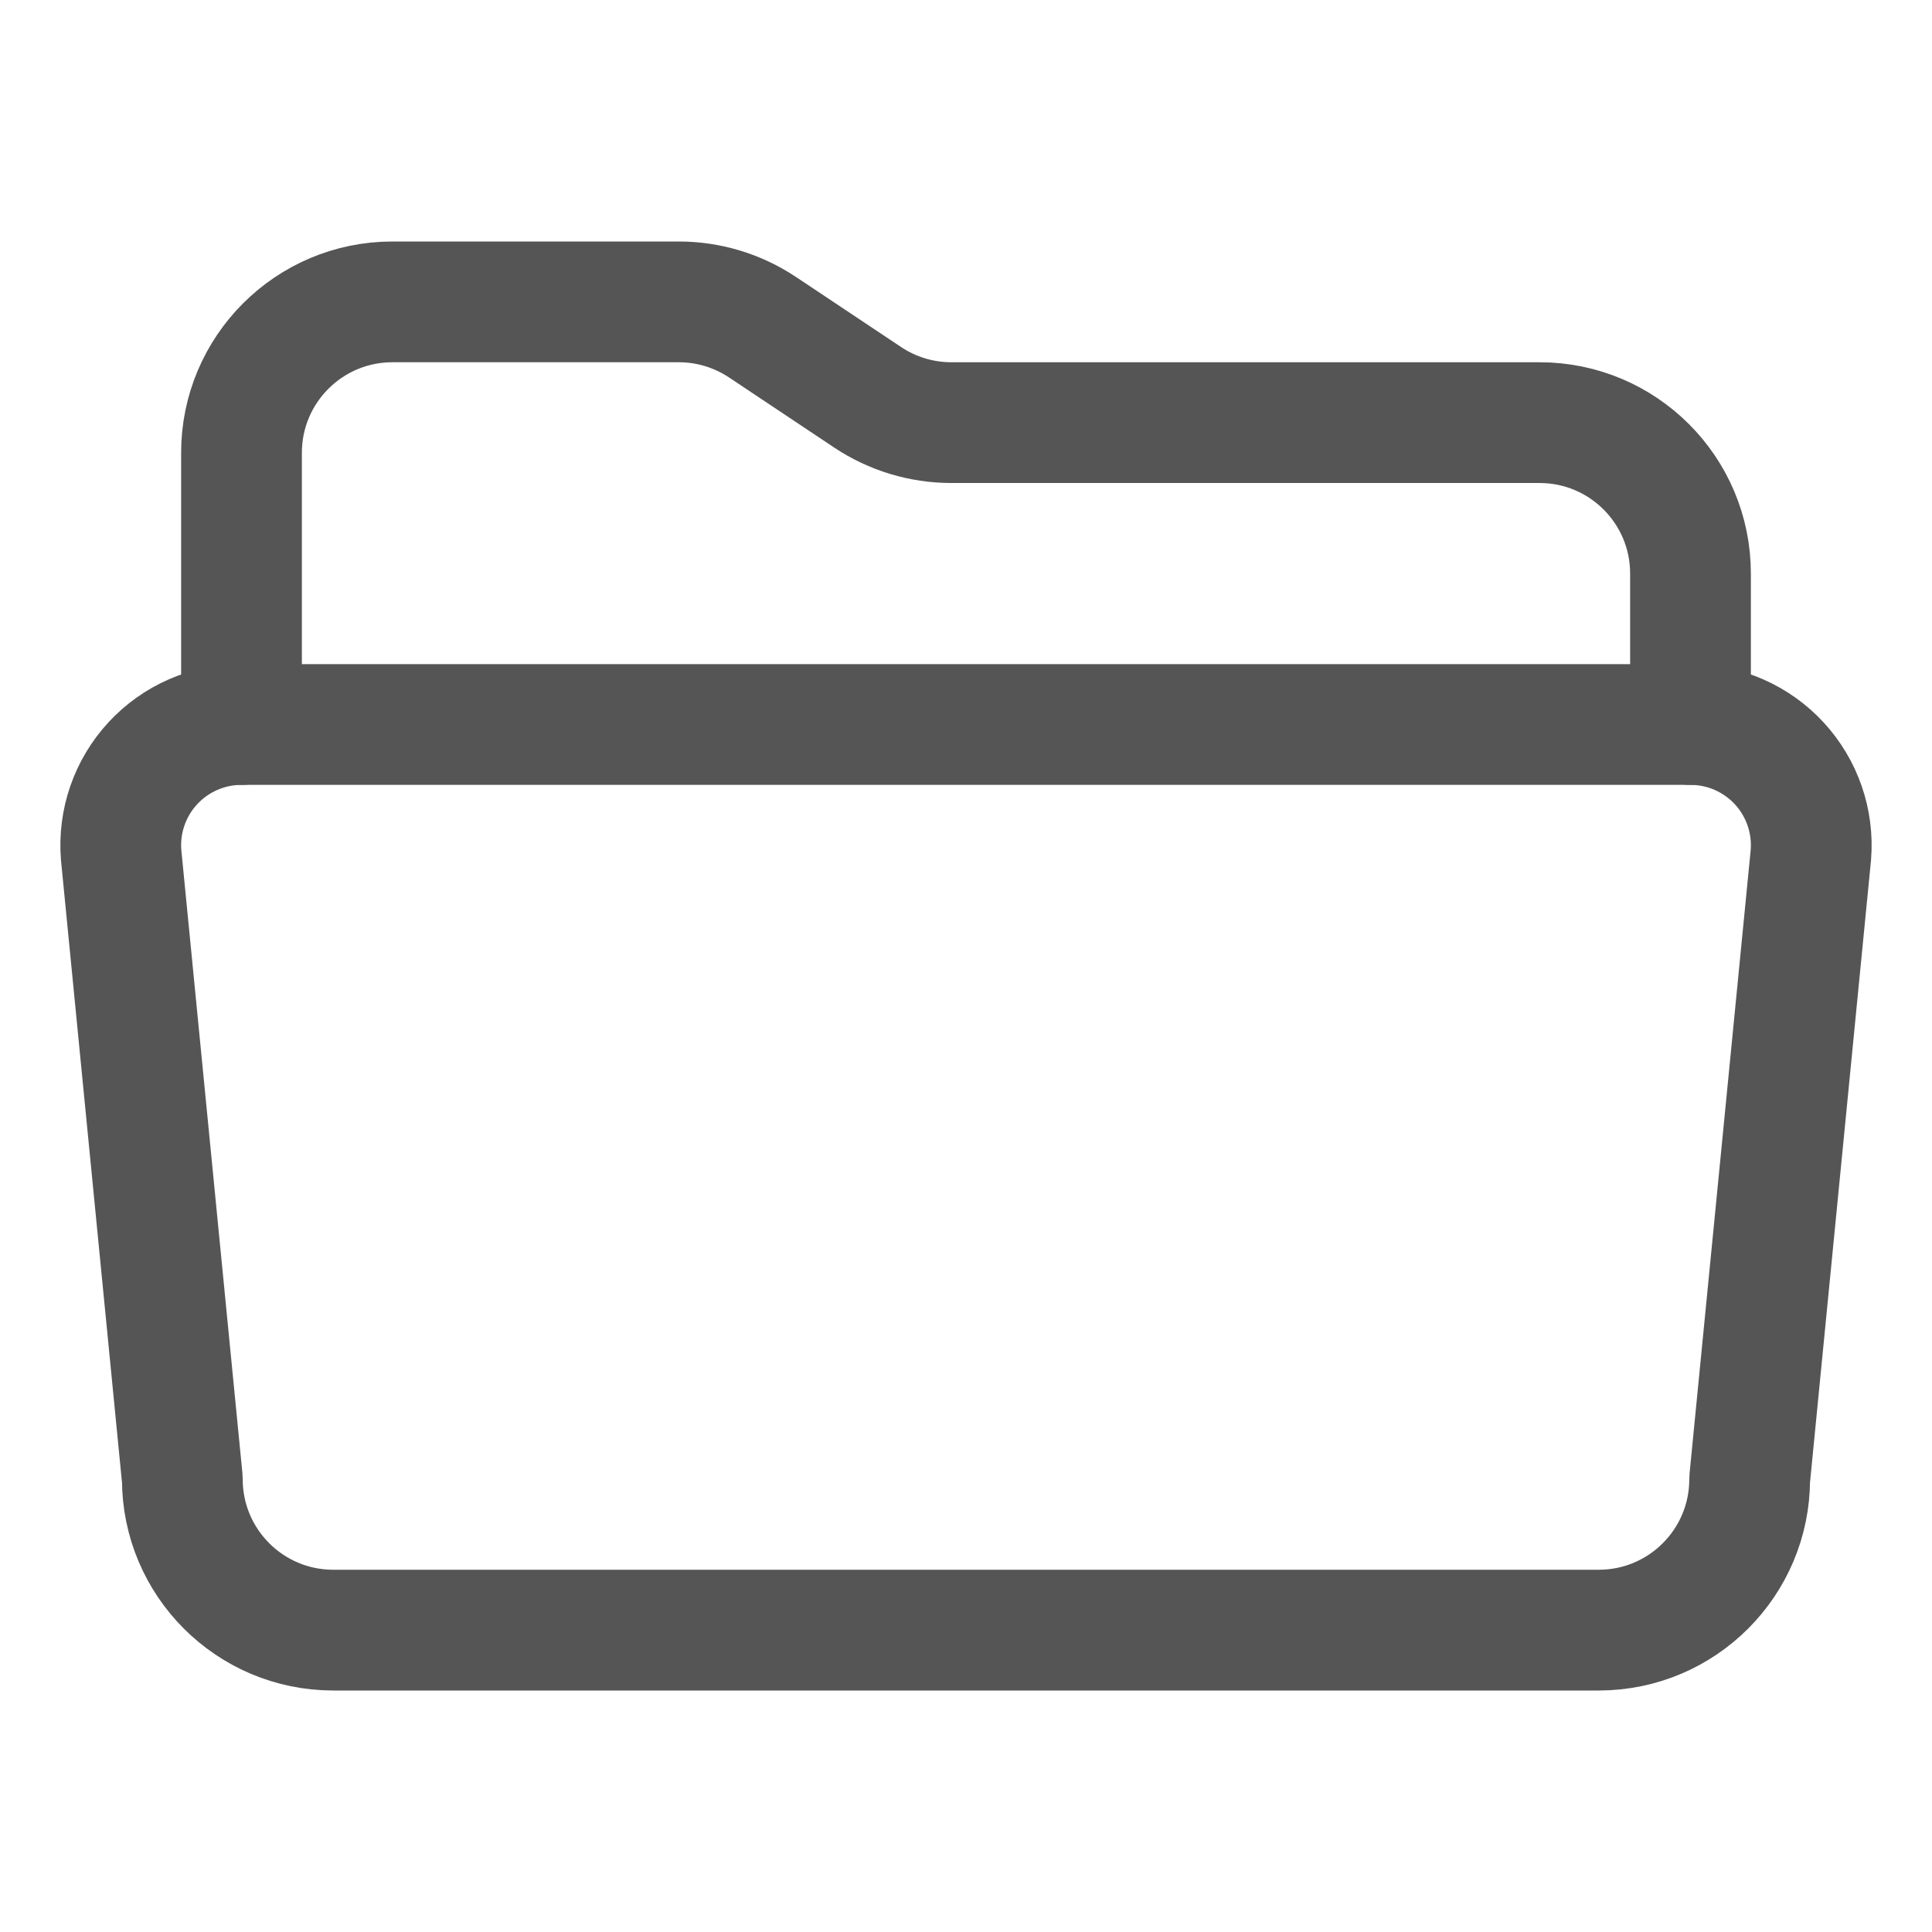
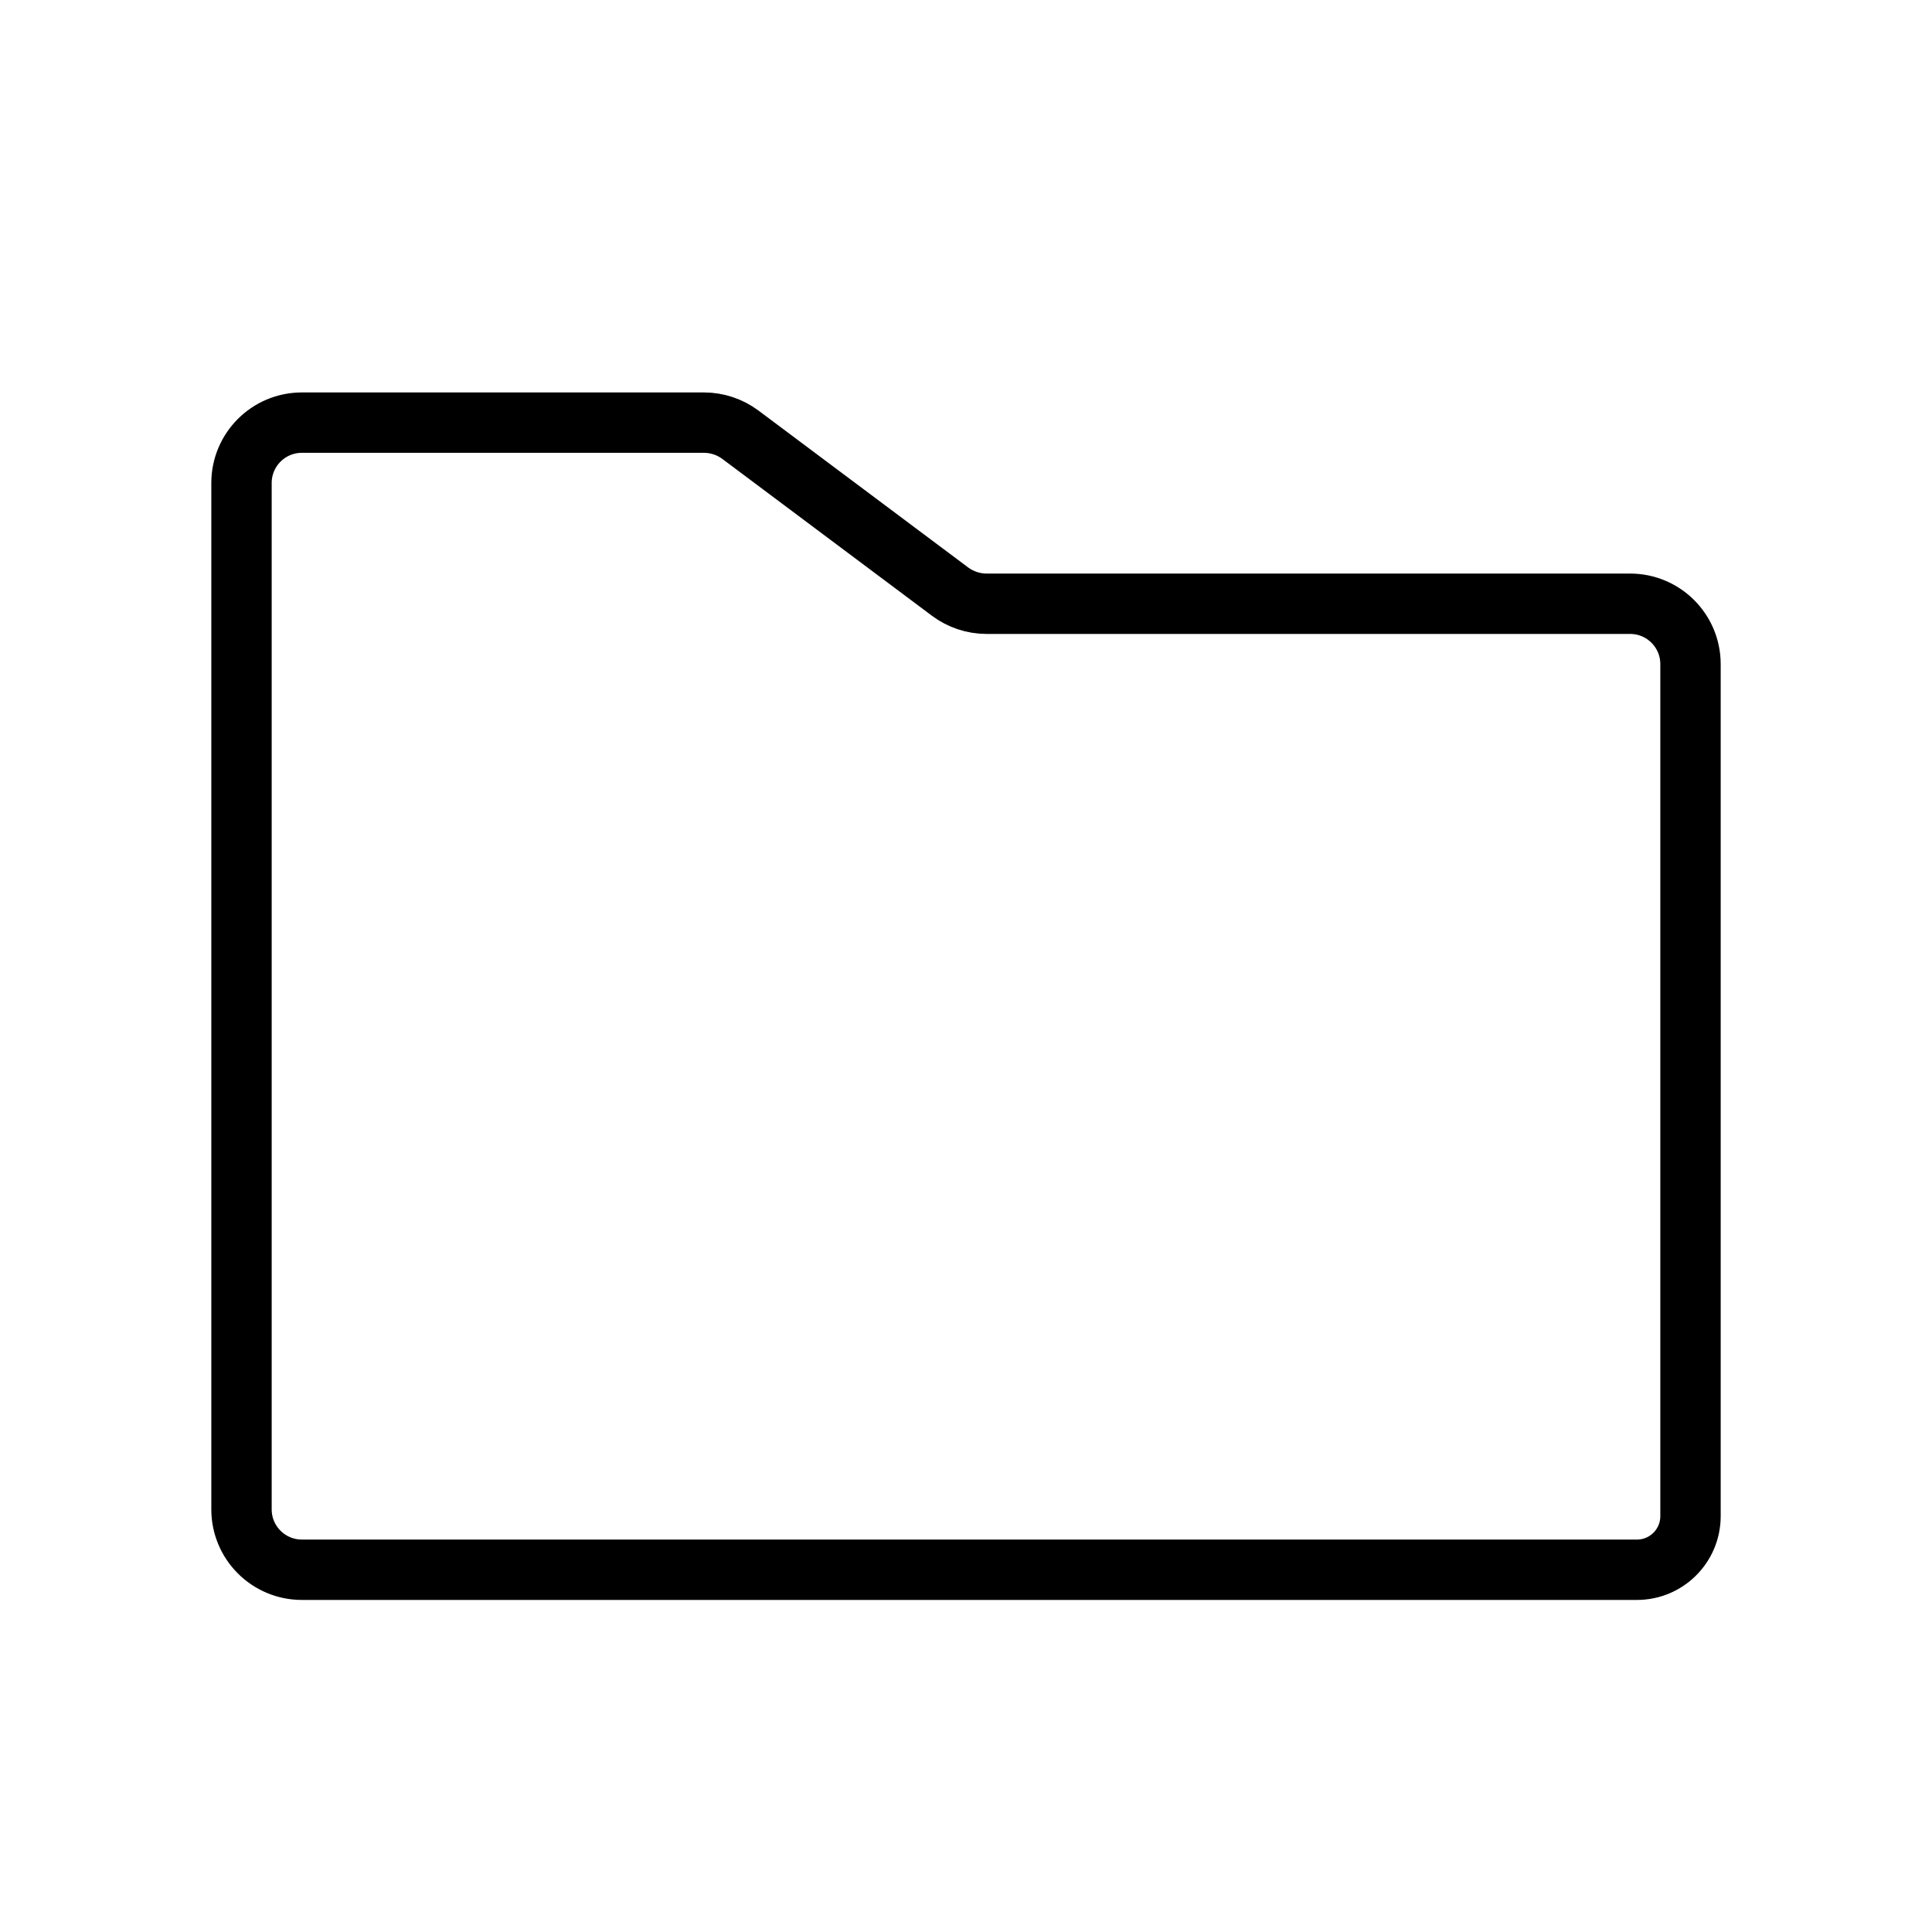
- <svg xmlns="http://www.w3.org/2000/svg" width="512" height="512" viewBox="0 0 512 512">
-   <path d="M64,192V120a40,40,0,0,1,40-40h75.89a40,40,0,0,1,22.19,6.72l27.84,18.56A40,40,0,0,0,252.11,112H408a40,40,0,0,1,40,40v40" style="fill:none;stroke:#555;stroke-linecap:round;stroke-linejoin:round;stroke-width:32px" />
-   <path d="M479.9,226.55,463.68,392a40,40,0,0,1-39.93,40H88.25a40,40,0,0,1-39.93-40L32.1,226.55A32,32,0,0,1,64,192h384.1A32,32,0,0,1,479.9,226.55Z" style="fill:none;stroke:#555;stroke-linecap:round;stroke-linejoin:round;stroke-width:32px" />
+ <svg xmlns="http://www.w3.org/2000/svg" viewBox="0 0 256 256">
+   <rect fill="none" height="256" width="256" />
+   <path d="M224,88V200.9a7.1,7.1,0,0,1-7.1,7.1H40a8,8,0,0,1-8-8V64a8,8,0,0,1,8-8H93.3a8.1,8.1,0,0,1,4.8,1.6l27.8,20.8a8.1,8.1,0,0,0,4.8,1.6H216A8,8,0,0,1,224,88Z" fill="none" stroke="#000" stroke-linecap="round" stroke-linejoin="round" stroke-width="8" />
</svg>
